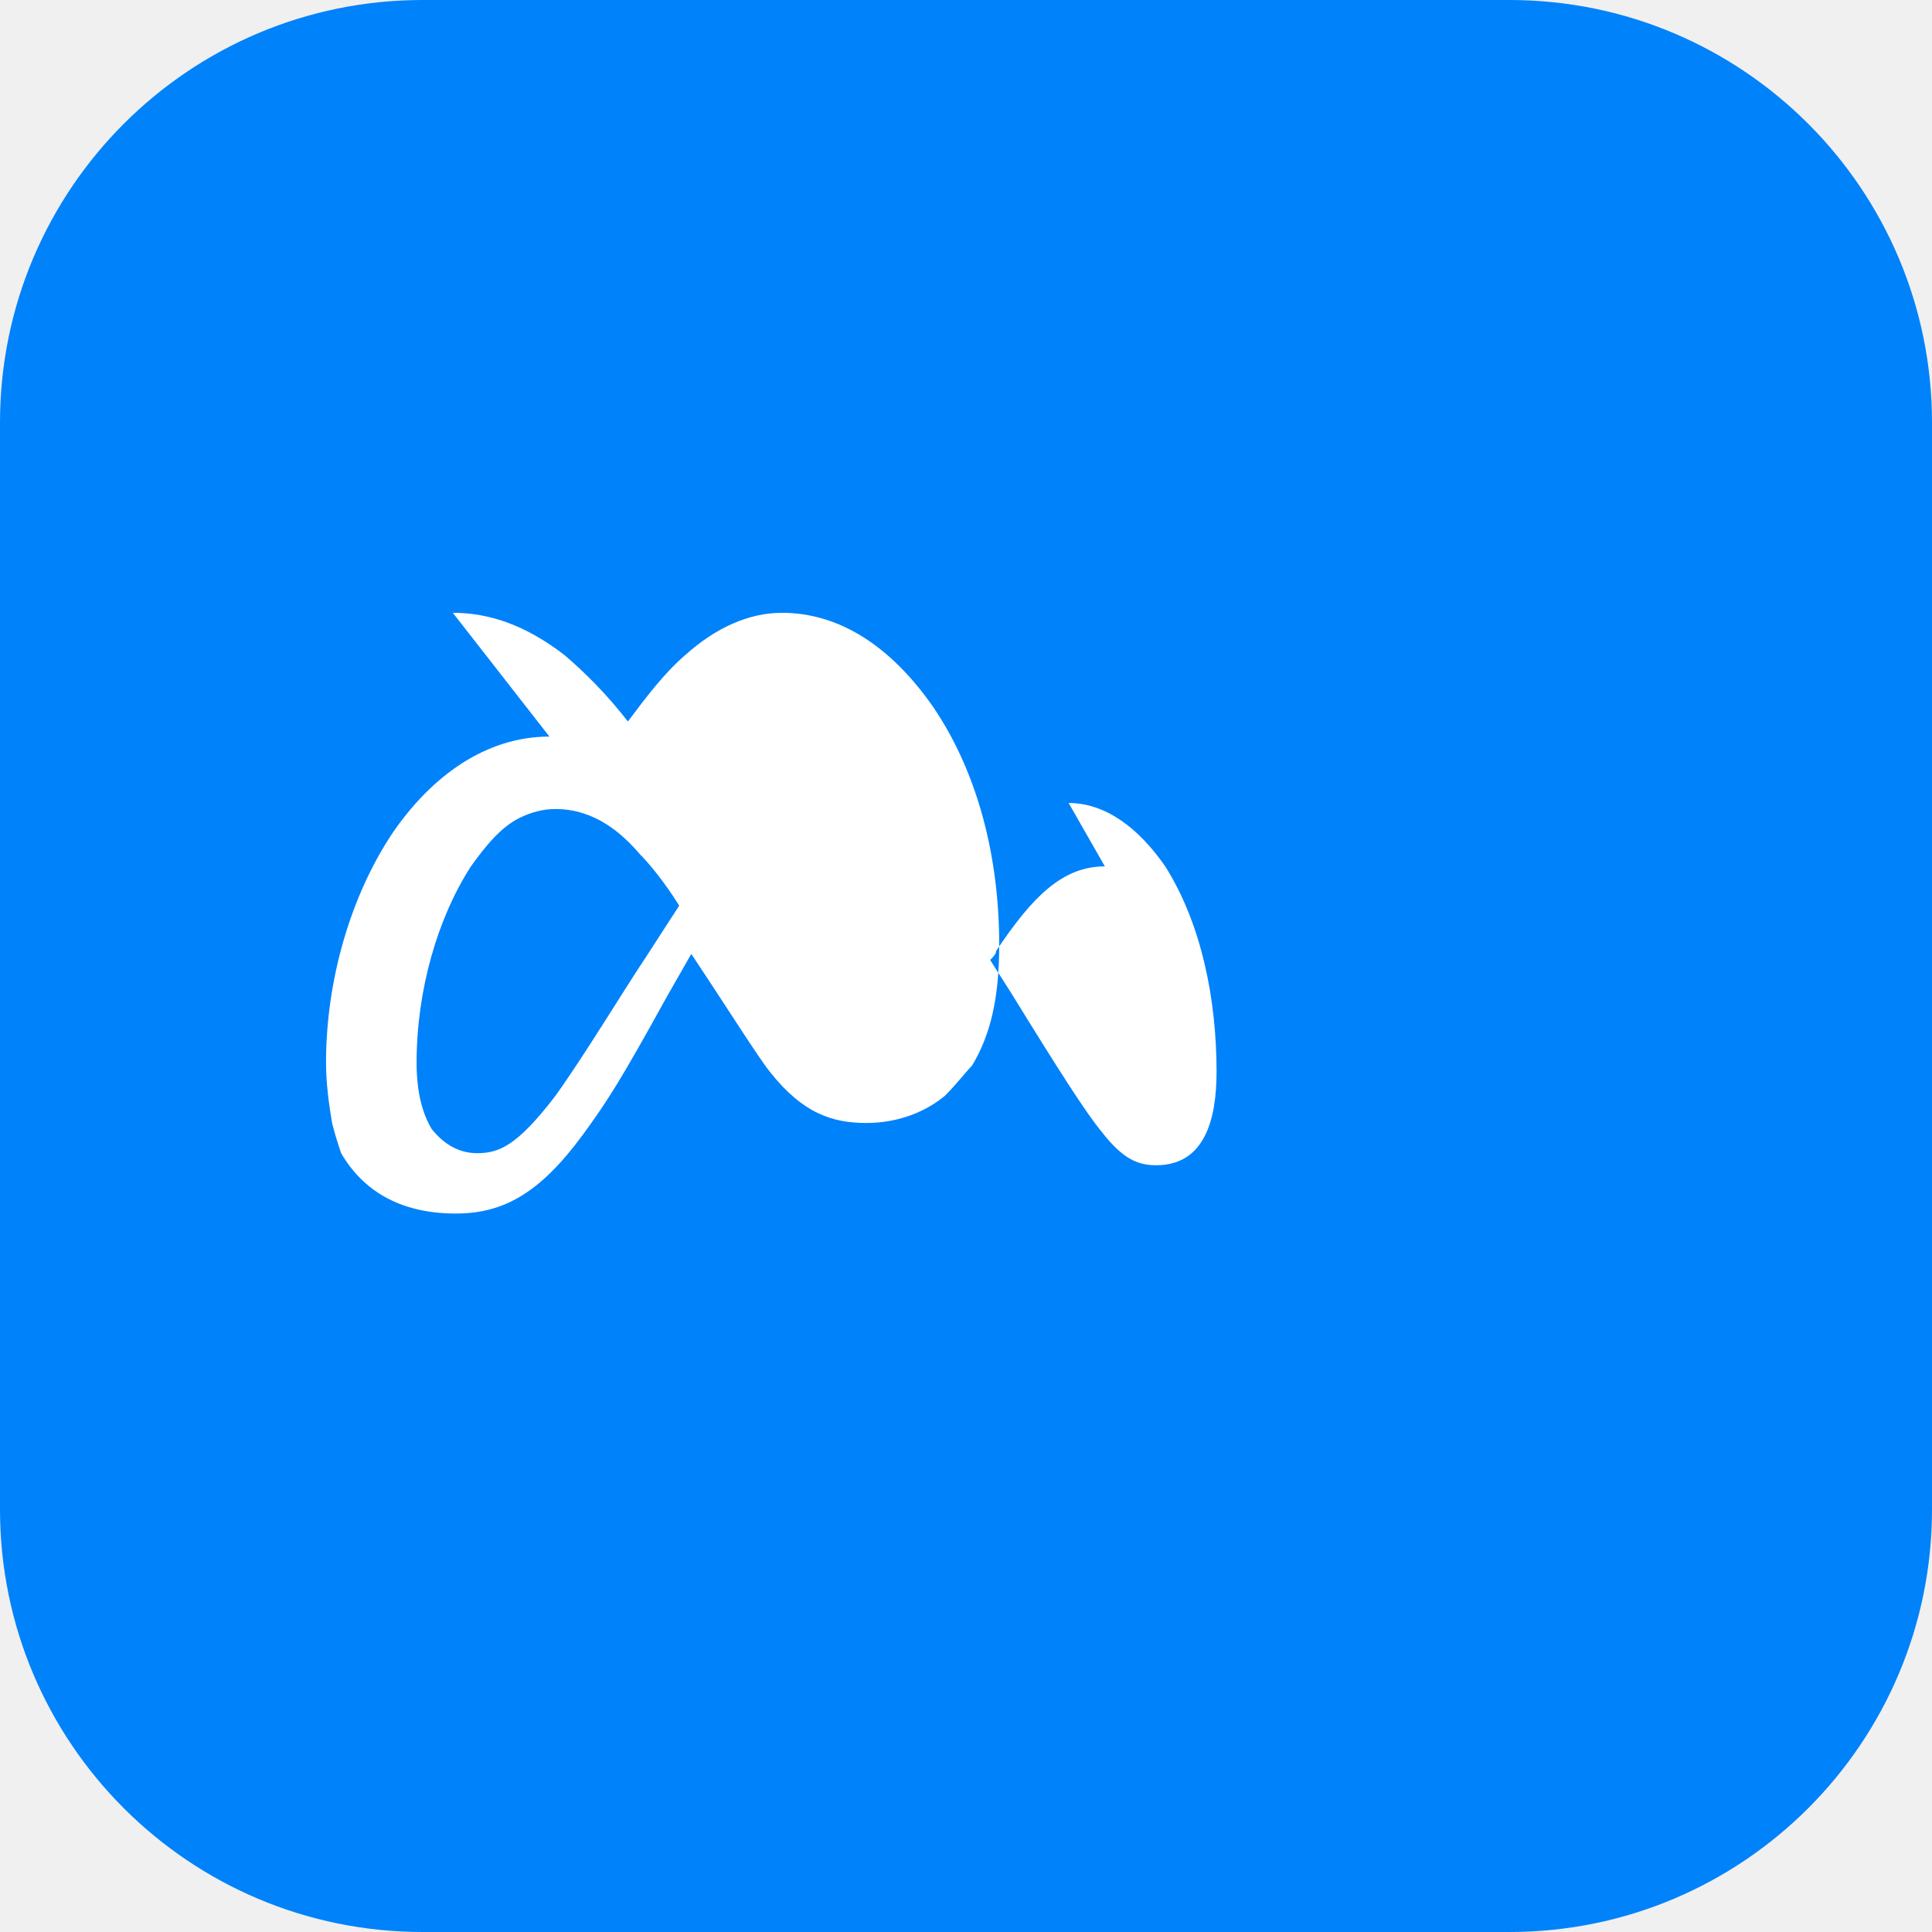
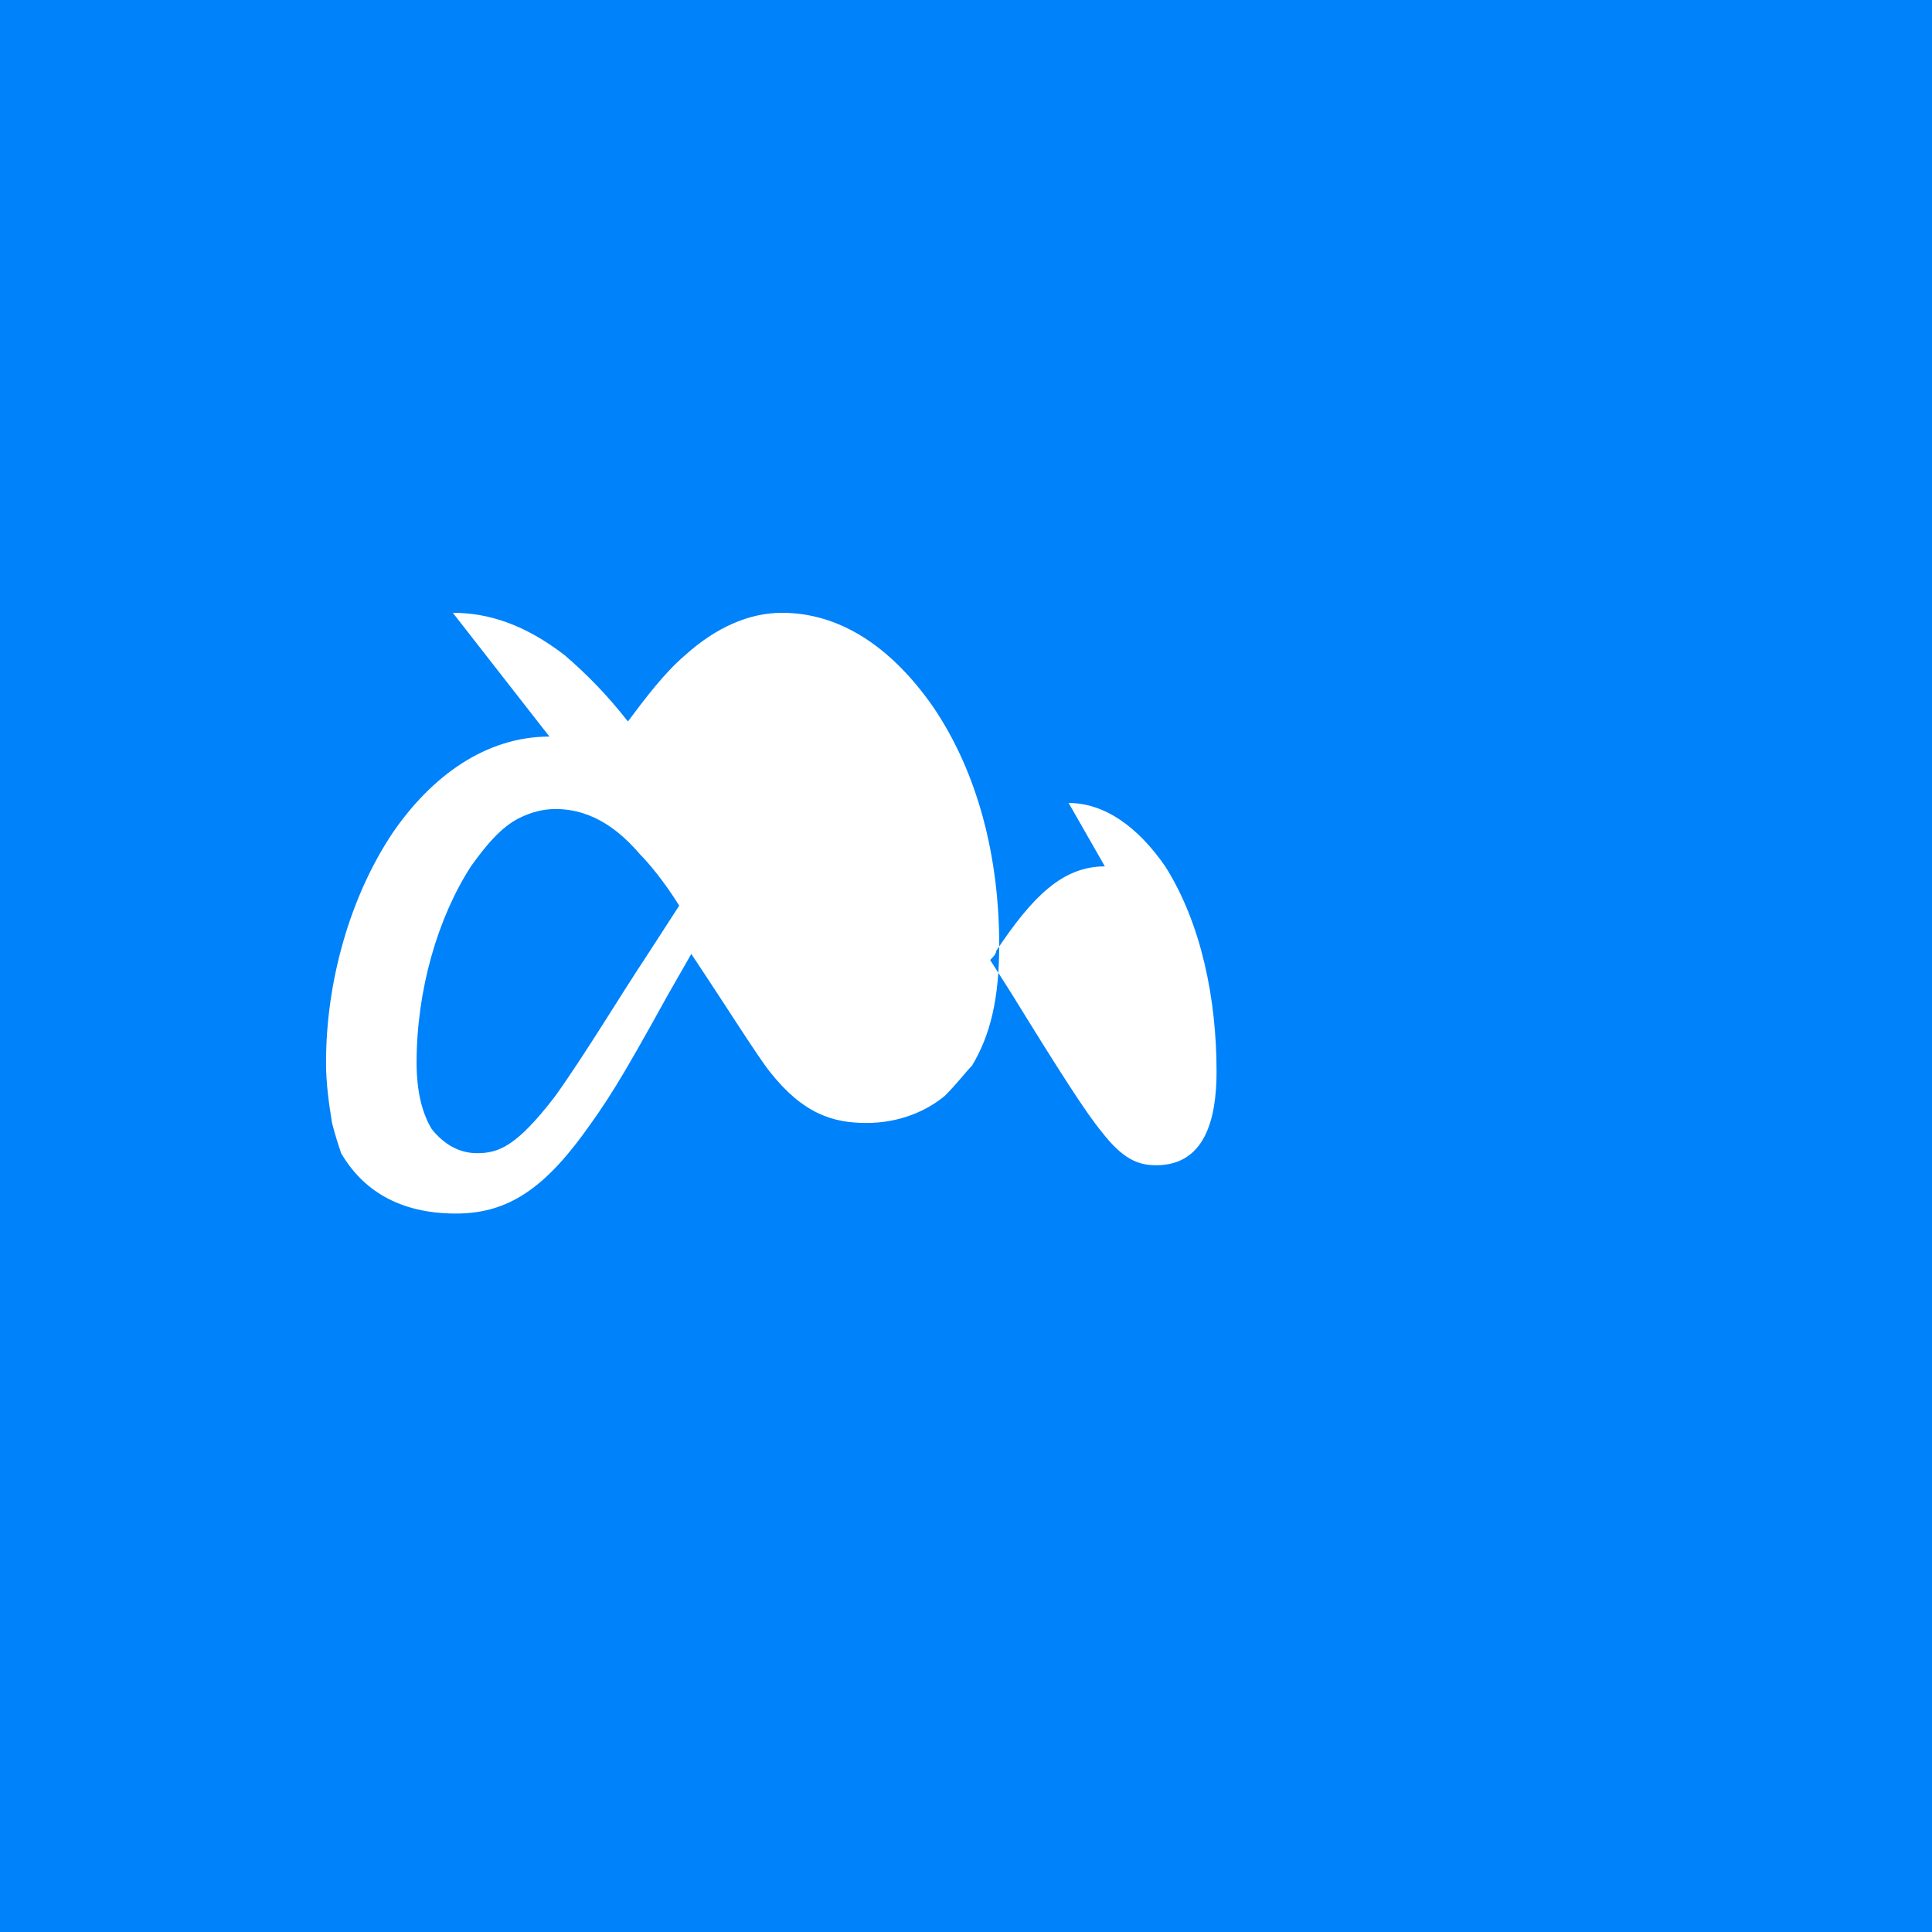
<svg xmlns="http://www.w3.org/2000/svg" viewBox="0 0 64 64" fill="none">
-   <rect width="64" height="64" rx="14" fill="#0082FB" />
+   <rect width="64" height="64" rx="0" fill="#0082FB" />
  <path fill="#fff" d="M18.2 24.4c-2.1 0-3.9 1.3-5.2 3.2-1.4 2.1-2.2 4.9-2.2 7.6 0 .7.1 1.4.2 2 .1.4.2.7.3 1 .7 1.2 1.9 2 3.8 2 1.6 0 2.8-.7 4.2-2.6.8-1.1 1.2-1.7 2.8-4.6l.8-1.4c1.2 1.8 2.2 3.4 2.6 3.9 1.1 1.4 2.1 1.7 3.2 1.7 1.1 0 2-.4 2.6-.9.4-.4.7-.8.9-1 .6-1 .9-2.2.9-4 0-2.9-.7-5.7-2.2-7.9-1.4-2-3.1-3.1-5-3.1-1.1 0-2.2.5-3.2 1.4-.7.6-1.3 1.4-1.9 2.2-.7-.9-1.4-1.6-2.1-2.2-1.3-1-2.5-1.4-3.7-1.4zm17.2 2.2c1.2 0 2.3.8 3.2 2.1 1.2 1.9 1.7 4.4 1.7 6.8 0 1.6-.4 3.1-2 3.1-.6 0-1.1-.2-1.8-1.1-.5-.6-1.4-2-3-4.6l-.7-1.1c.1-.1.2-.2.2-.3 1.2-1.8 2.2-2.8 3.6-2.8zM18.4 26.8c1.3 0 2.2.8 2.8 1.5.3.3.8.9 1.3 1.7l-1.1 1.7c-.8 1.2-2 3.2-3 4.6-1.3 1.7-1.9 1.9-2.6 1.9-.6 0-1.1-.3-1.5-.8-.3-.5-.5-1.2-.5-2.2 0-2.4.7-4.8 1.8-6.5.5-.7 1-1.3 1.6-1.6.4-.2.8-.3 1.2-.3z" />
</svg>
